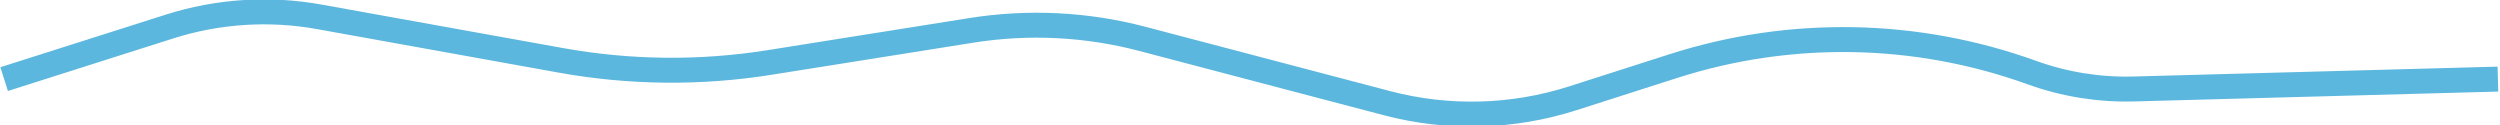
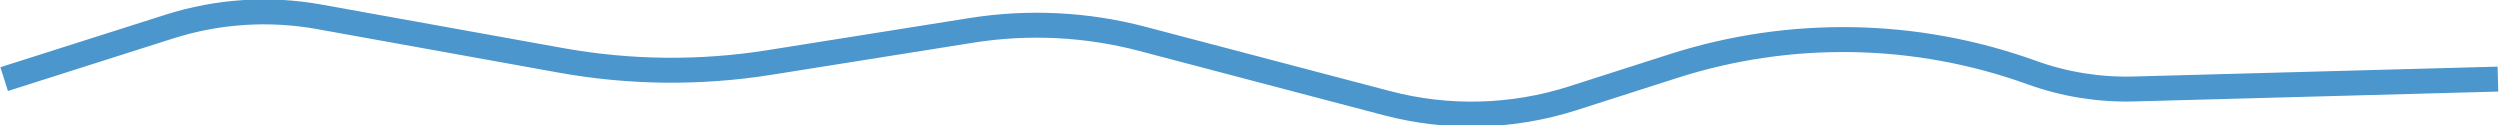
<svg xmlns="http://www.w3.org/2000/svg" width="1203" height="60" viewBox="0 0 1203 60" fill="none">
-   <path d="M2 38.063L81.56 12.768C104.834 5.368 129.563 3.763 153.599 8.092L269.934 29.046C303.075 35.015 336.984 35.362 370.24 30.072L467.435 14.612C494.845 10.252 522.862 11.644 549.705 18.701L667.409 49.646C696.857 57.388 727.903 56.566 756.901 47.277L805.216 31.8C861.487 13.774 922.14 14.872 977.721 34.922V34.922C993.435 40.591 1010.07 43.268 1026.77 42.815L1202 38.063" stroke="#5bb7de" stroke-width="12" />
+   <path d="M2 38.063L81.56 12.768C104.834 5.368 129.563 3.763 153.599 8.092L269.934 29.046C303.075 35.015 336.984 35.362 370.24 30.072L467.435 14.612C494.845 10.252 522.862 11.644 549.705 18.701L667.409 49.646C696.857 57.388 727.903 56.566 756.901 47.277L805.216 31.8C861.487 13.774 922.14 14.872 977.721 34.922V34.922C993.435 40.591 1010.07 43.268 1026.77 42.815L1202 38.063" stroke="#4B96CD" stroke-width="12" />
</svg>
